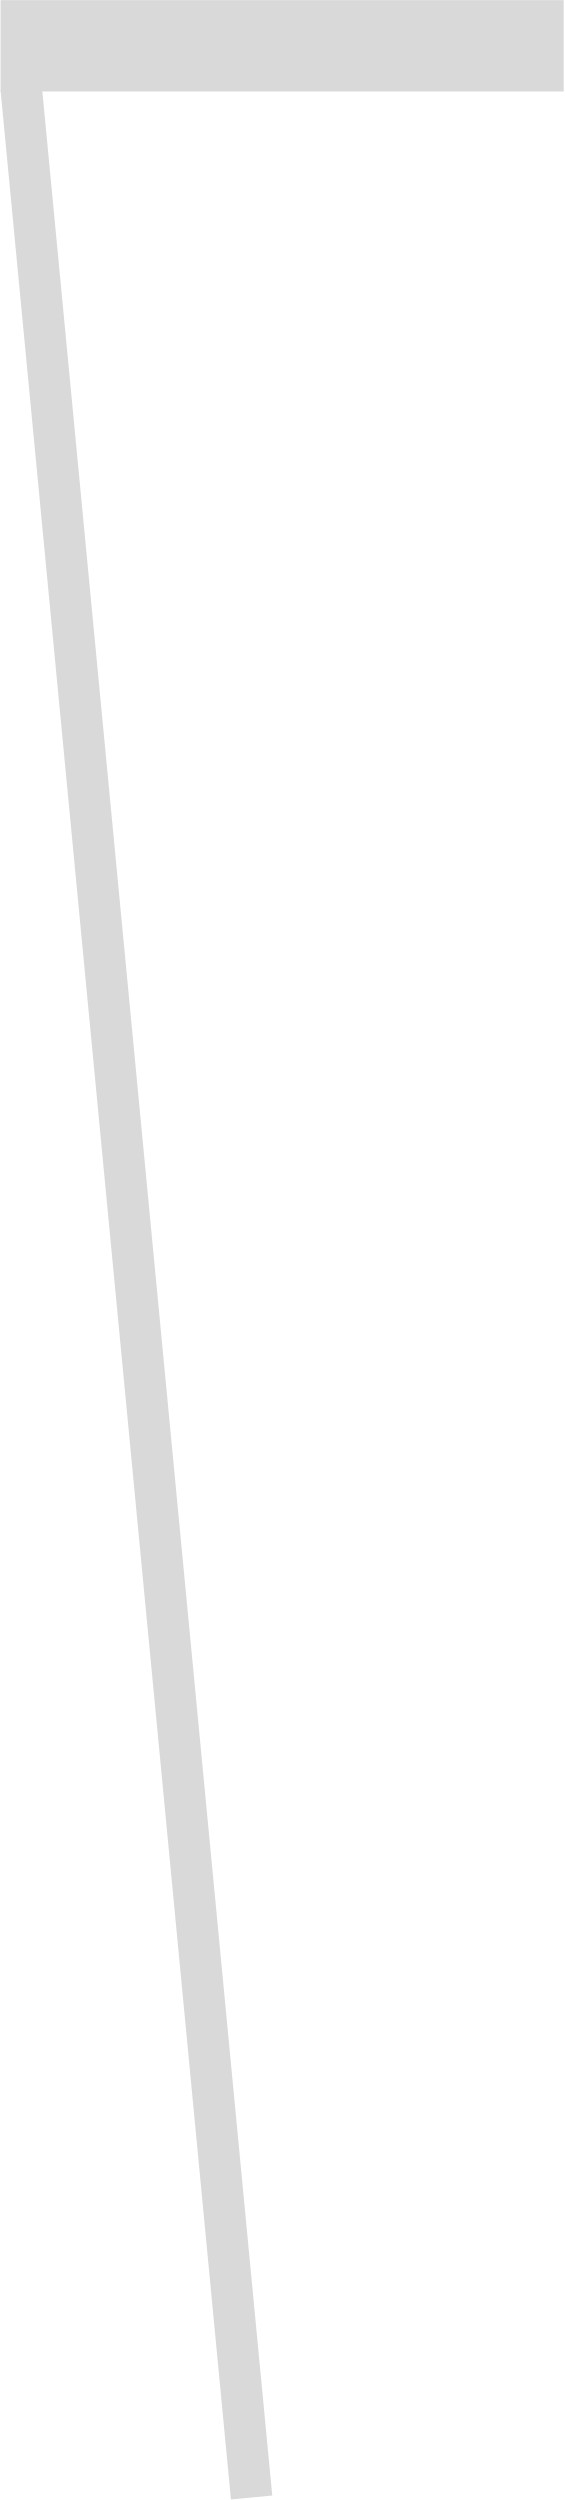
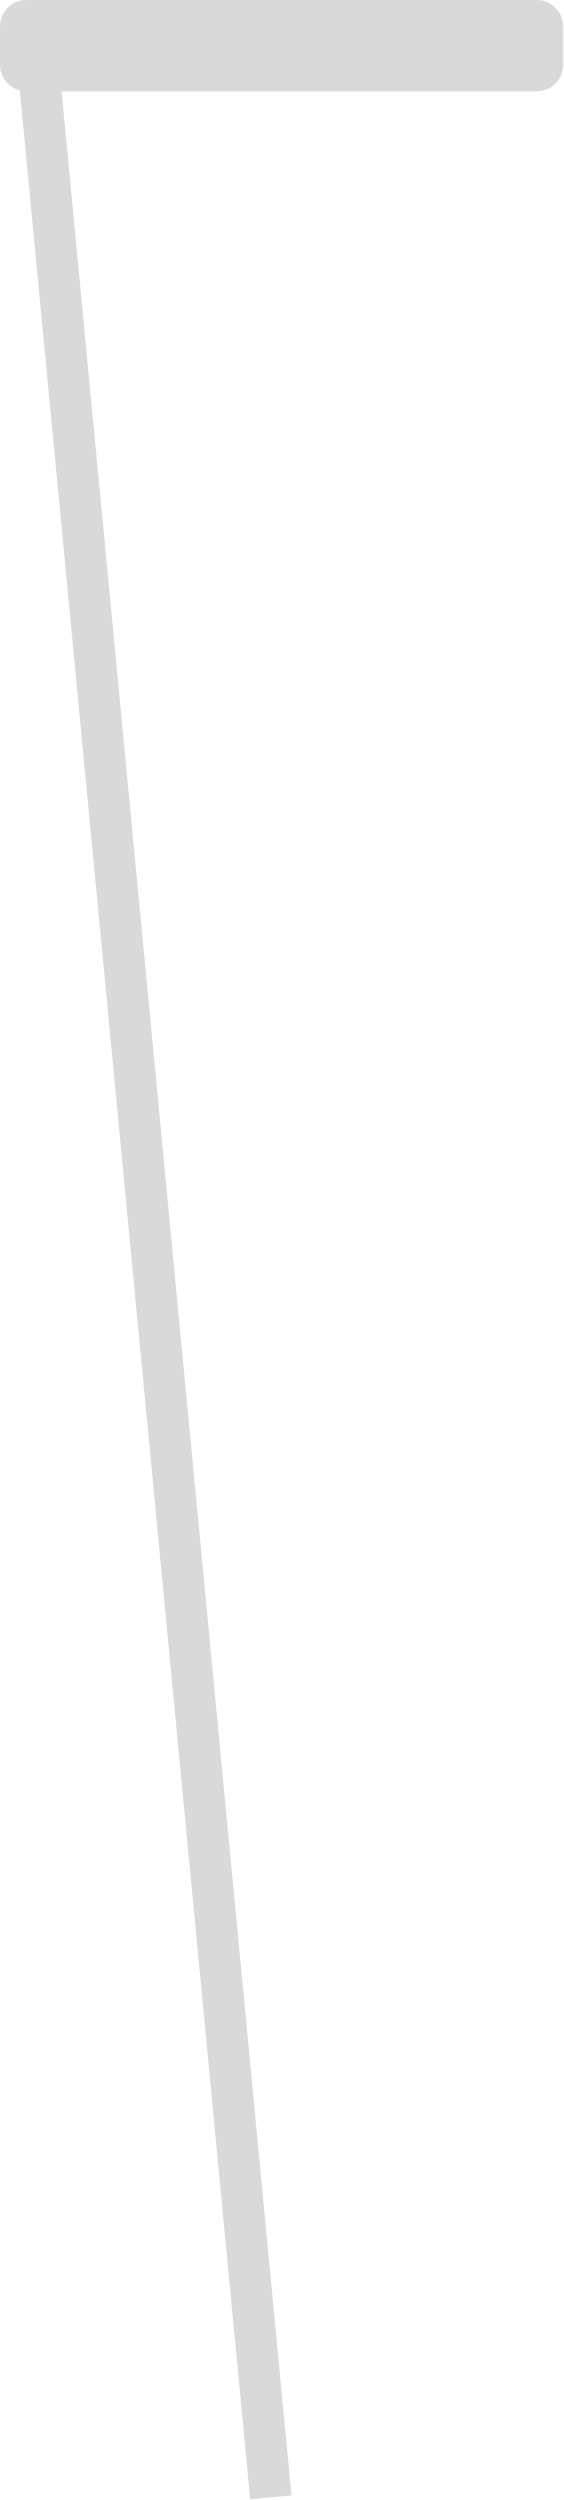
- <svg xmlns="http://www.w3.org/2000/svg" width="513" height="2273" viewBox="0 0 513 2273" fill="none">
-   <rect x="0.5" y="0.133" width="512" height="83.027" fill="#D9D9D9" />
-   <rect x="0.5" y="82.139" width="37.733" height="2200.37" transform="rotate(-5.46283 0.5 82.1392)" fill="#D9D9D9" />
+ <svg xmlns="http://www.w3.org/2000/svg" width="512" height="2273" viewBox="0 0 512 2273" fill="none">
+   <rect width="512" height="83.027" rx="24" fill="#D9D9D9" />
+   <rect x="18" y="82.007" width="37.733" height="2200.37" transform="rotate(-5.46283 18 82.0065)" fill="#D9D9D9" />
</svg>
